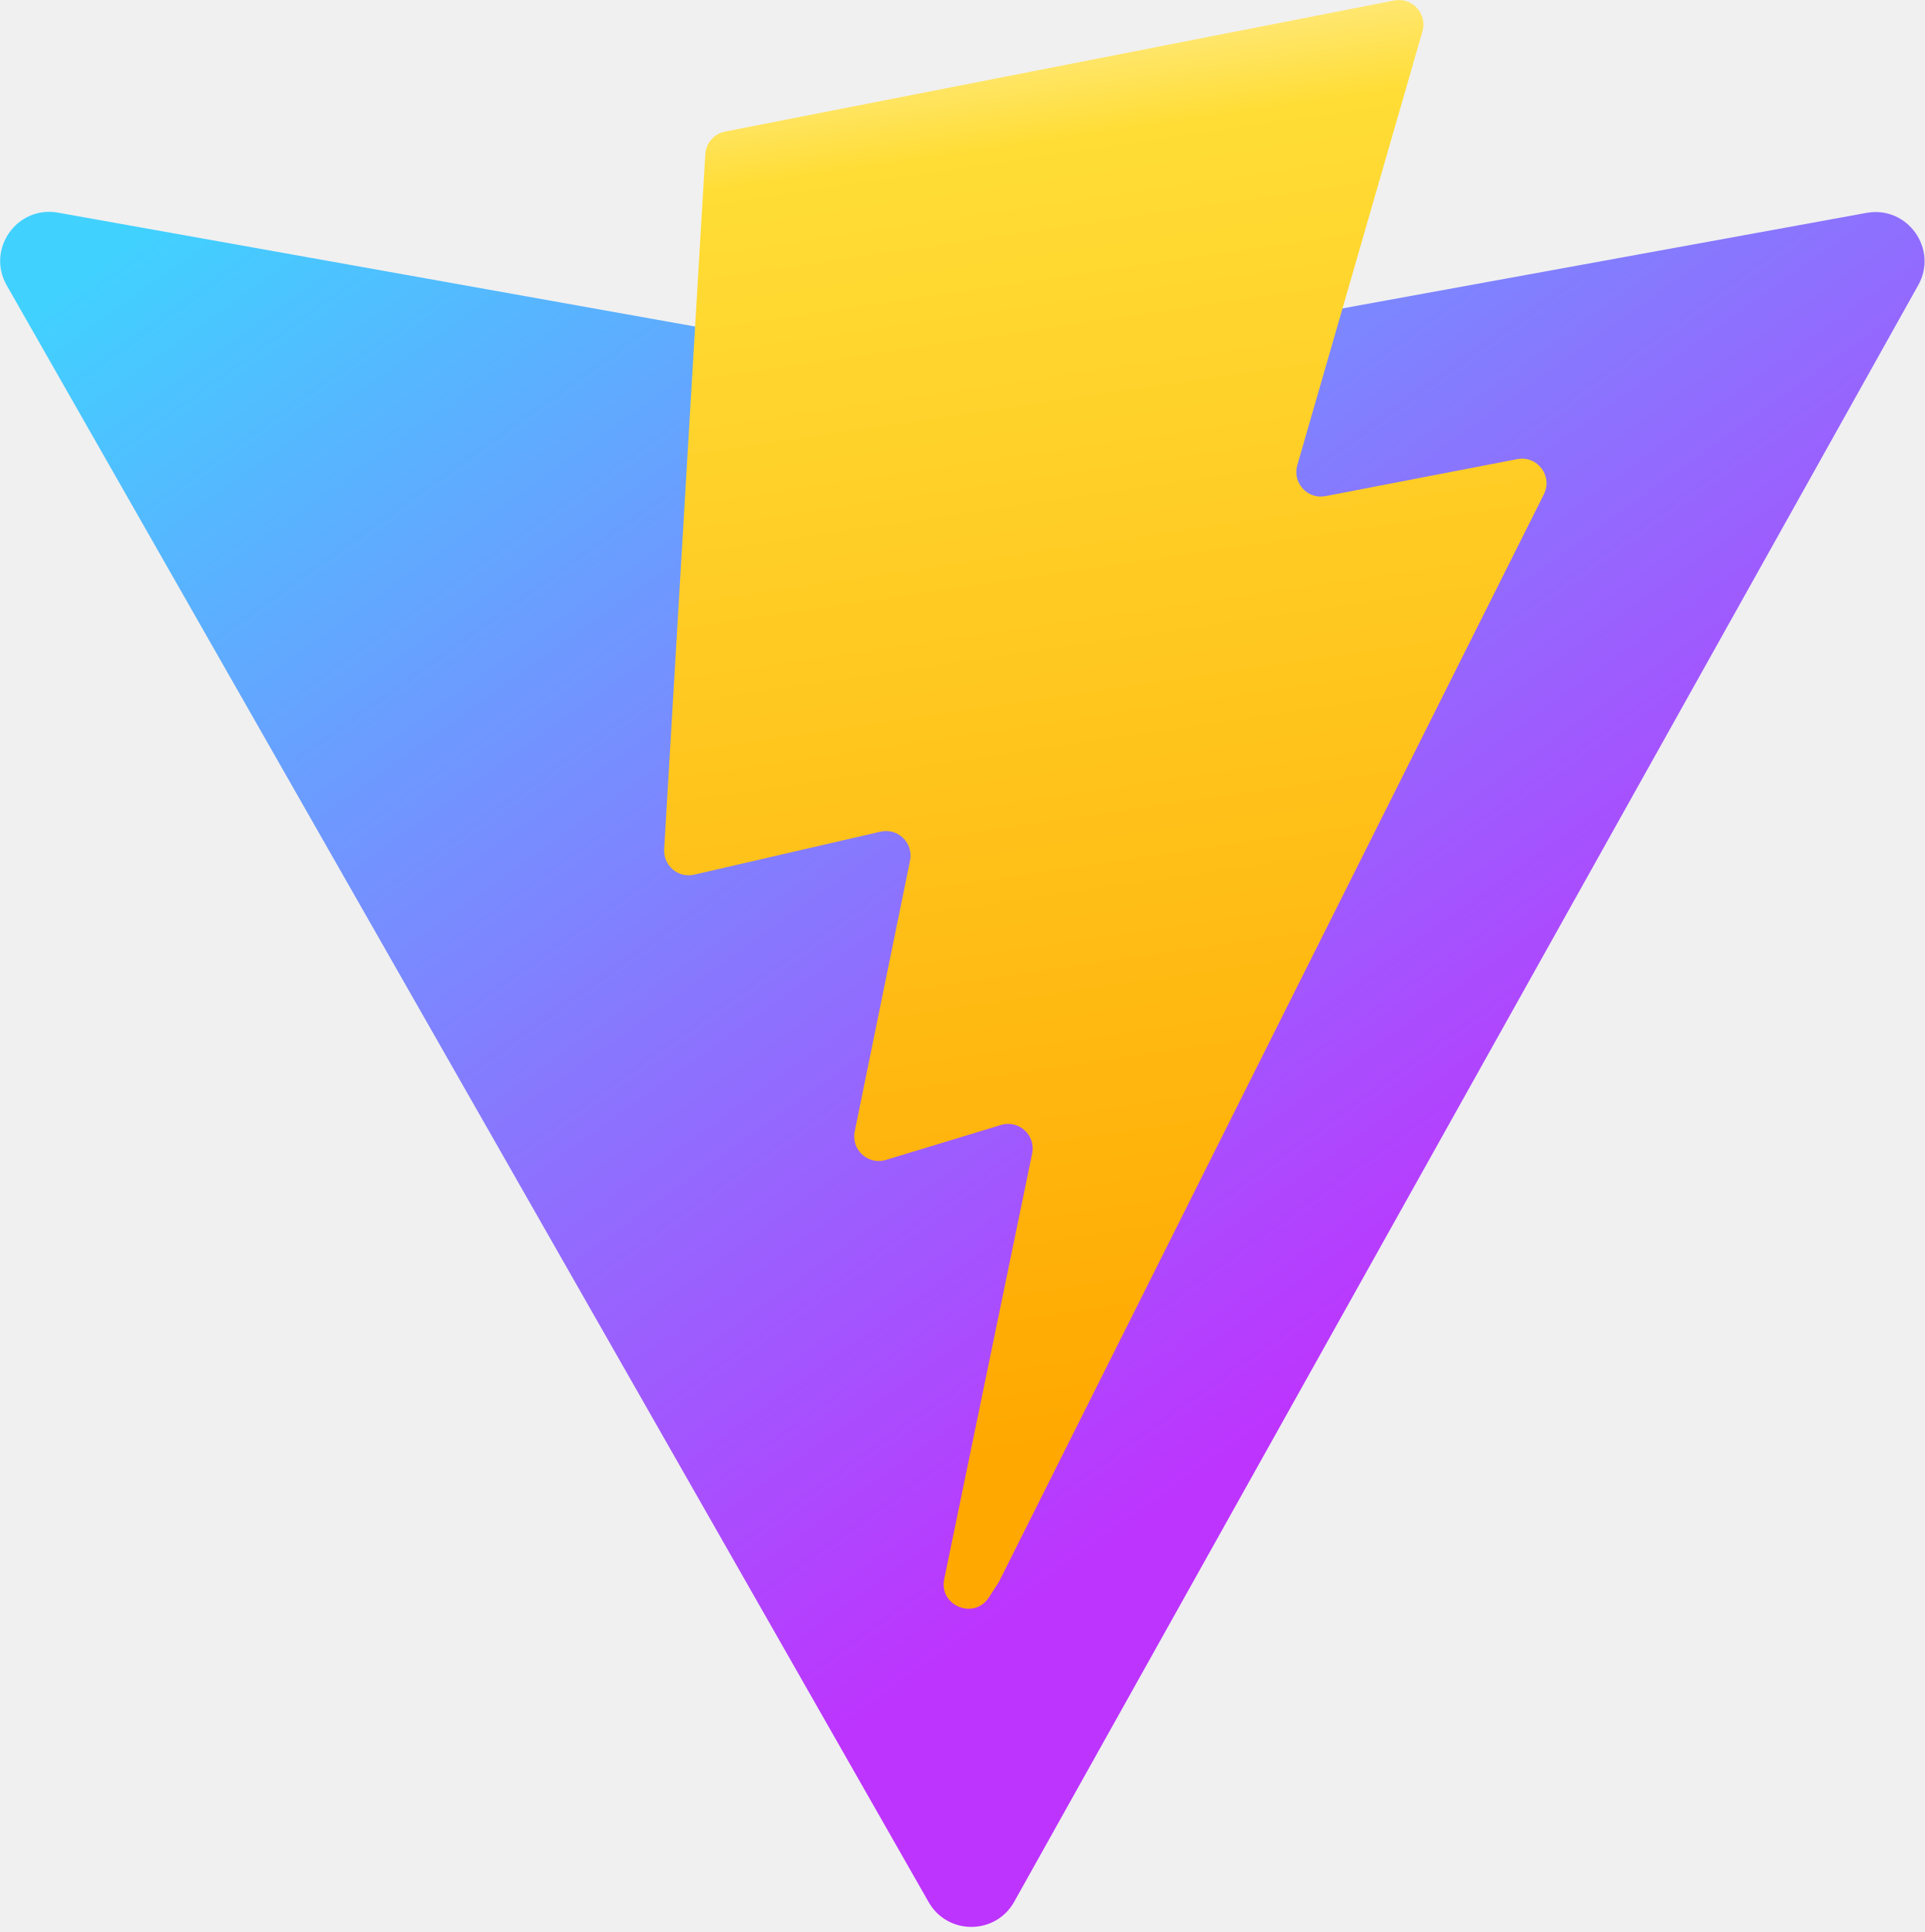
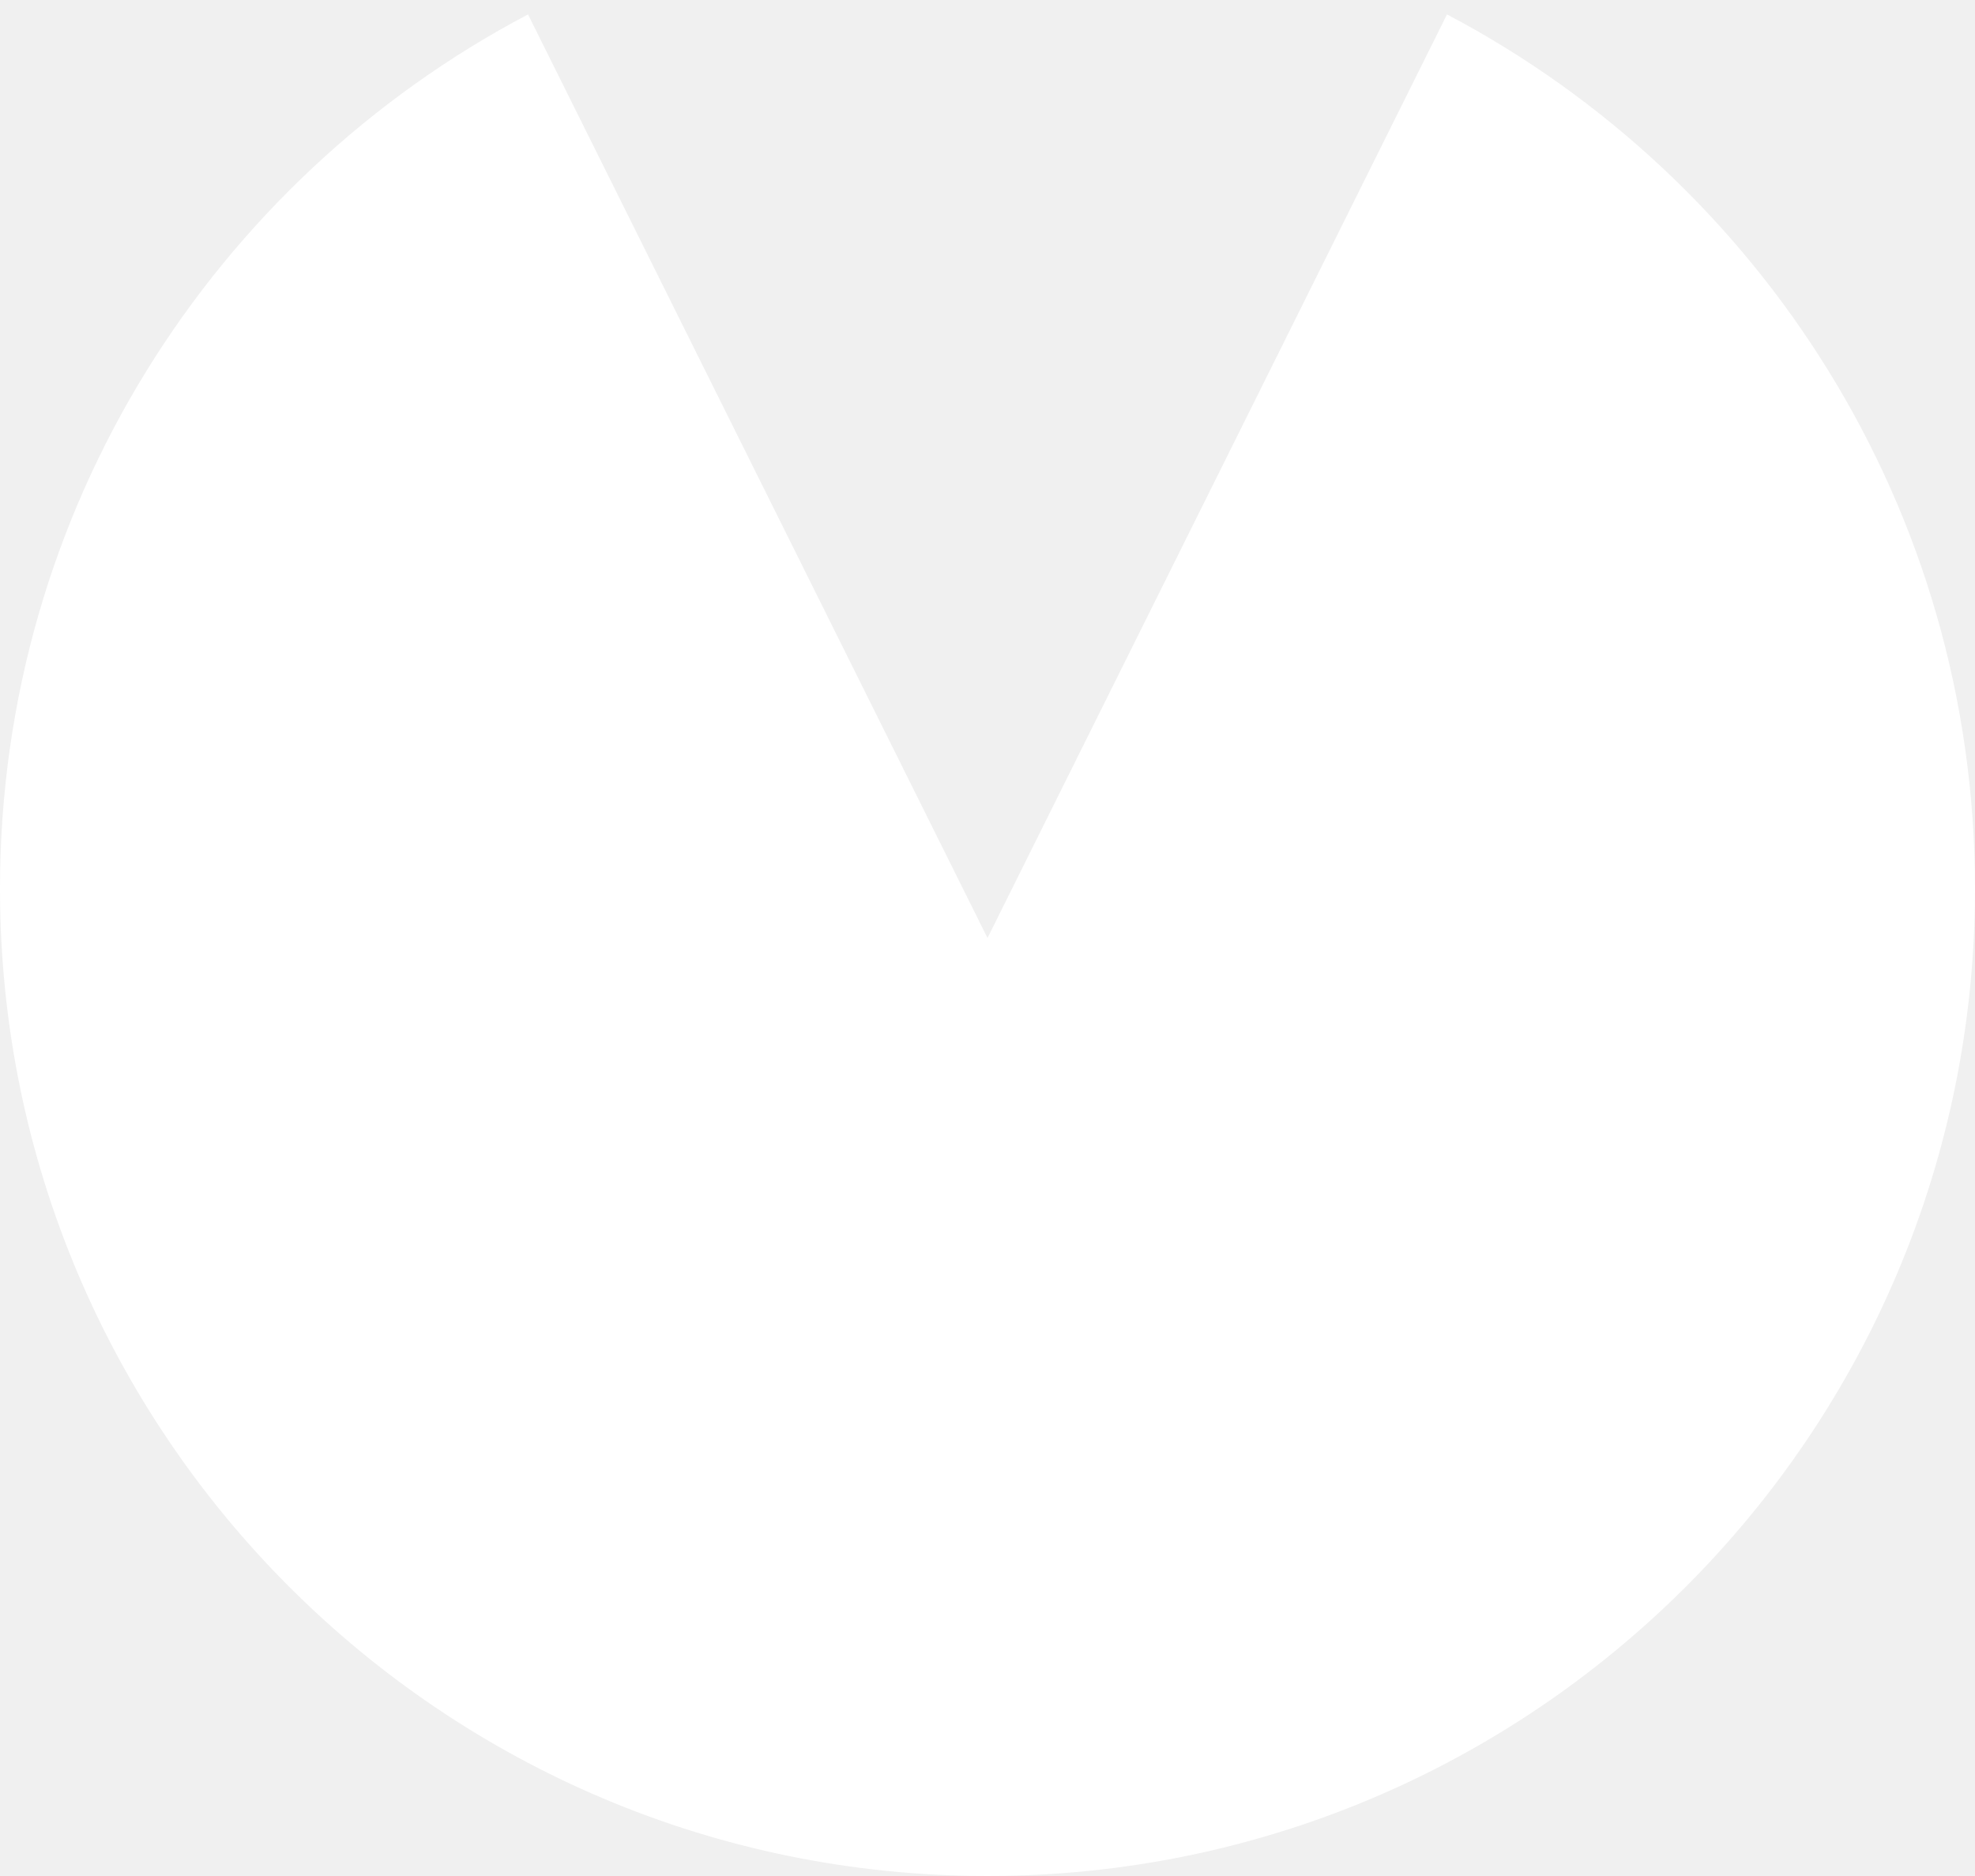
- <svg xmlns="http://www.w3.org/2000/svg" aria-hidden="true" role="img" class="iconify iconify--logos" width="31.88" height="32" preserveAspectRatio="xMidYMid meet" viewBox="0 0 256 257">
-   <defs>
-     <linearGradient id="IconifyId1813088fe1fbc01fb466" x1="-.828%" x2="57.636%" y1="7.652%" y2="78.411%">
-       <stop offset="0%" stop-color="#41D1FF" />
-       <stop offset="100%" stop-color="#BD34FE" />
-     </linearGradient>
-     <linearGradient id="IconifyId1813088fe1fbc01fb467" x1="43.376%" x2="50.316%" y1="2.242%" y2="89.03%">
-       <stop offset="0%" stop-color="#FFEA83" />
-       <stop offset="8.333%" stop-color="#FFDD35" />
-       <stop offset="100%" stop-color="#FFA800" />
-     </linearGradient>
-   </defs>
-   <path fill="url(#IconifyId1813088fe1fbc01fb466)" d="M255.153 37.938L134.897 252.976c-2.483 4.44-8.862 4.466-11.382.048L.875 37.958c-2.746-4.814 1.371-10.646 6.827-9.67l120.385 21.517a6.537 6.537 0 0 0 2.322-.004l117.867-21.483c5.438-.991 9.574 4.796 6.877 9.62Z" />
-   <path fill="url(#IconifyId1813088fe1fbc01fb467)" d="M185.432.063L96.44 17.501a3.268 3.268 0 0 0-2.634 3.014l-5.474 92.456a3.268 3.268 0 0 0 3.997 3.378l24.777-5.718c2.318-.535 4.413 1.507 3.936 3.838l-7.361 36.047c-.495 2.426 1.782 4.5 4.151 3.78l15.304-4.649c2.372-.72 4.652 1.36 4.15 3.788l-11.698 56.621c-.732 3.542 3.979 5.473 5.943 2.437l1.313-2.028l72.516-144.72c1.215-2.423-.88-5.186-3.54-4.672l-25.505 4.922c-2.396.462-4.435-1.77-3.759-4.114l16.646-57.705c.677-2.35-1.37-4.583-3.769-4.113Z" />
+ <svg xmlns="http://www.w3.org/2000/svg" width="40" height="38" viewBox="0 0 40 38" fill="none">
+   <path fill-rule="evenodd" clip-rule="evenodd" d="M10.694 0.292L20 19L29.306 0.292C35.664 3.641 40 10.314 40 18C40 29.046 31.046 38 20 38C8.954 38 0 29.046 0 18C0 10.314 4.335 3.641 10.694 0.292Z" fill="white" />
</svg>
